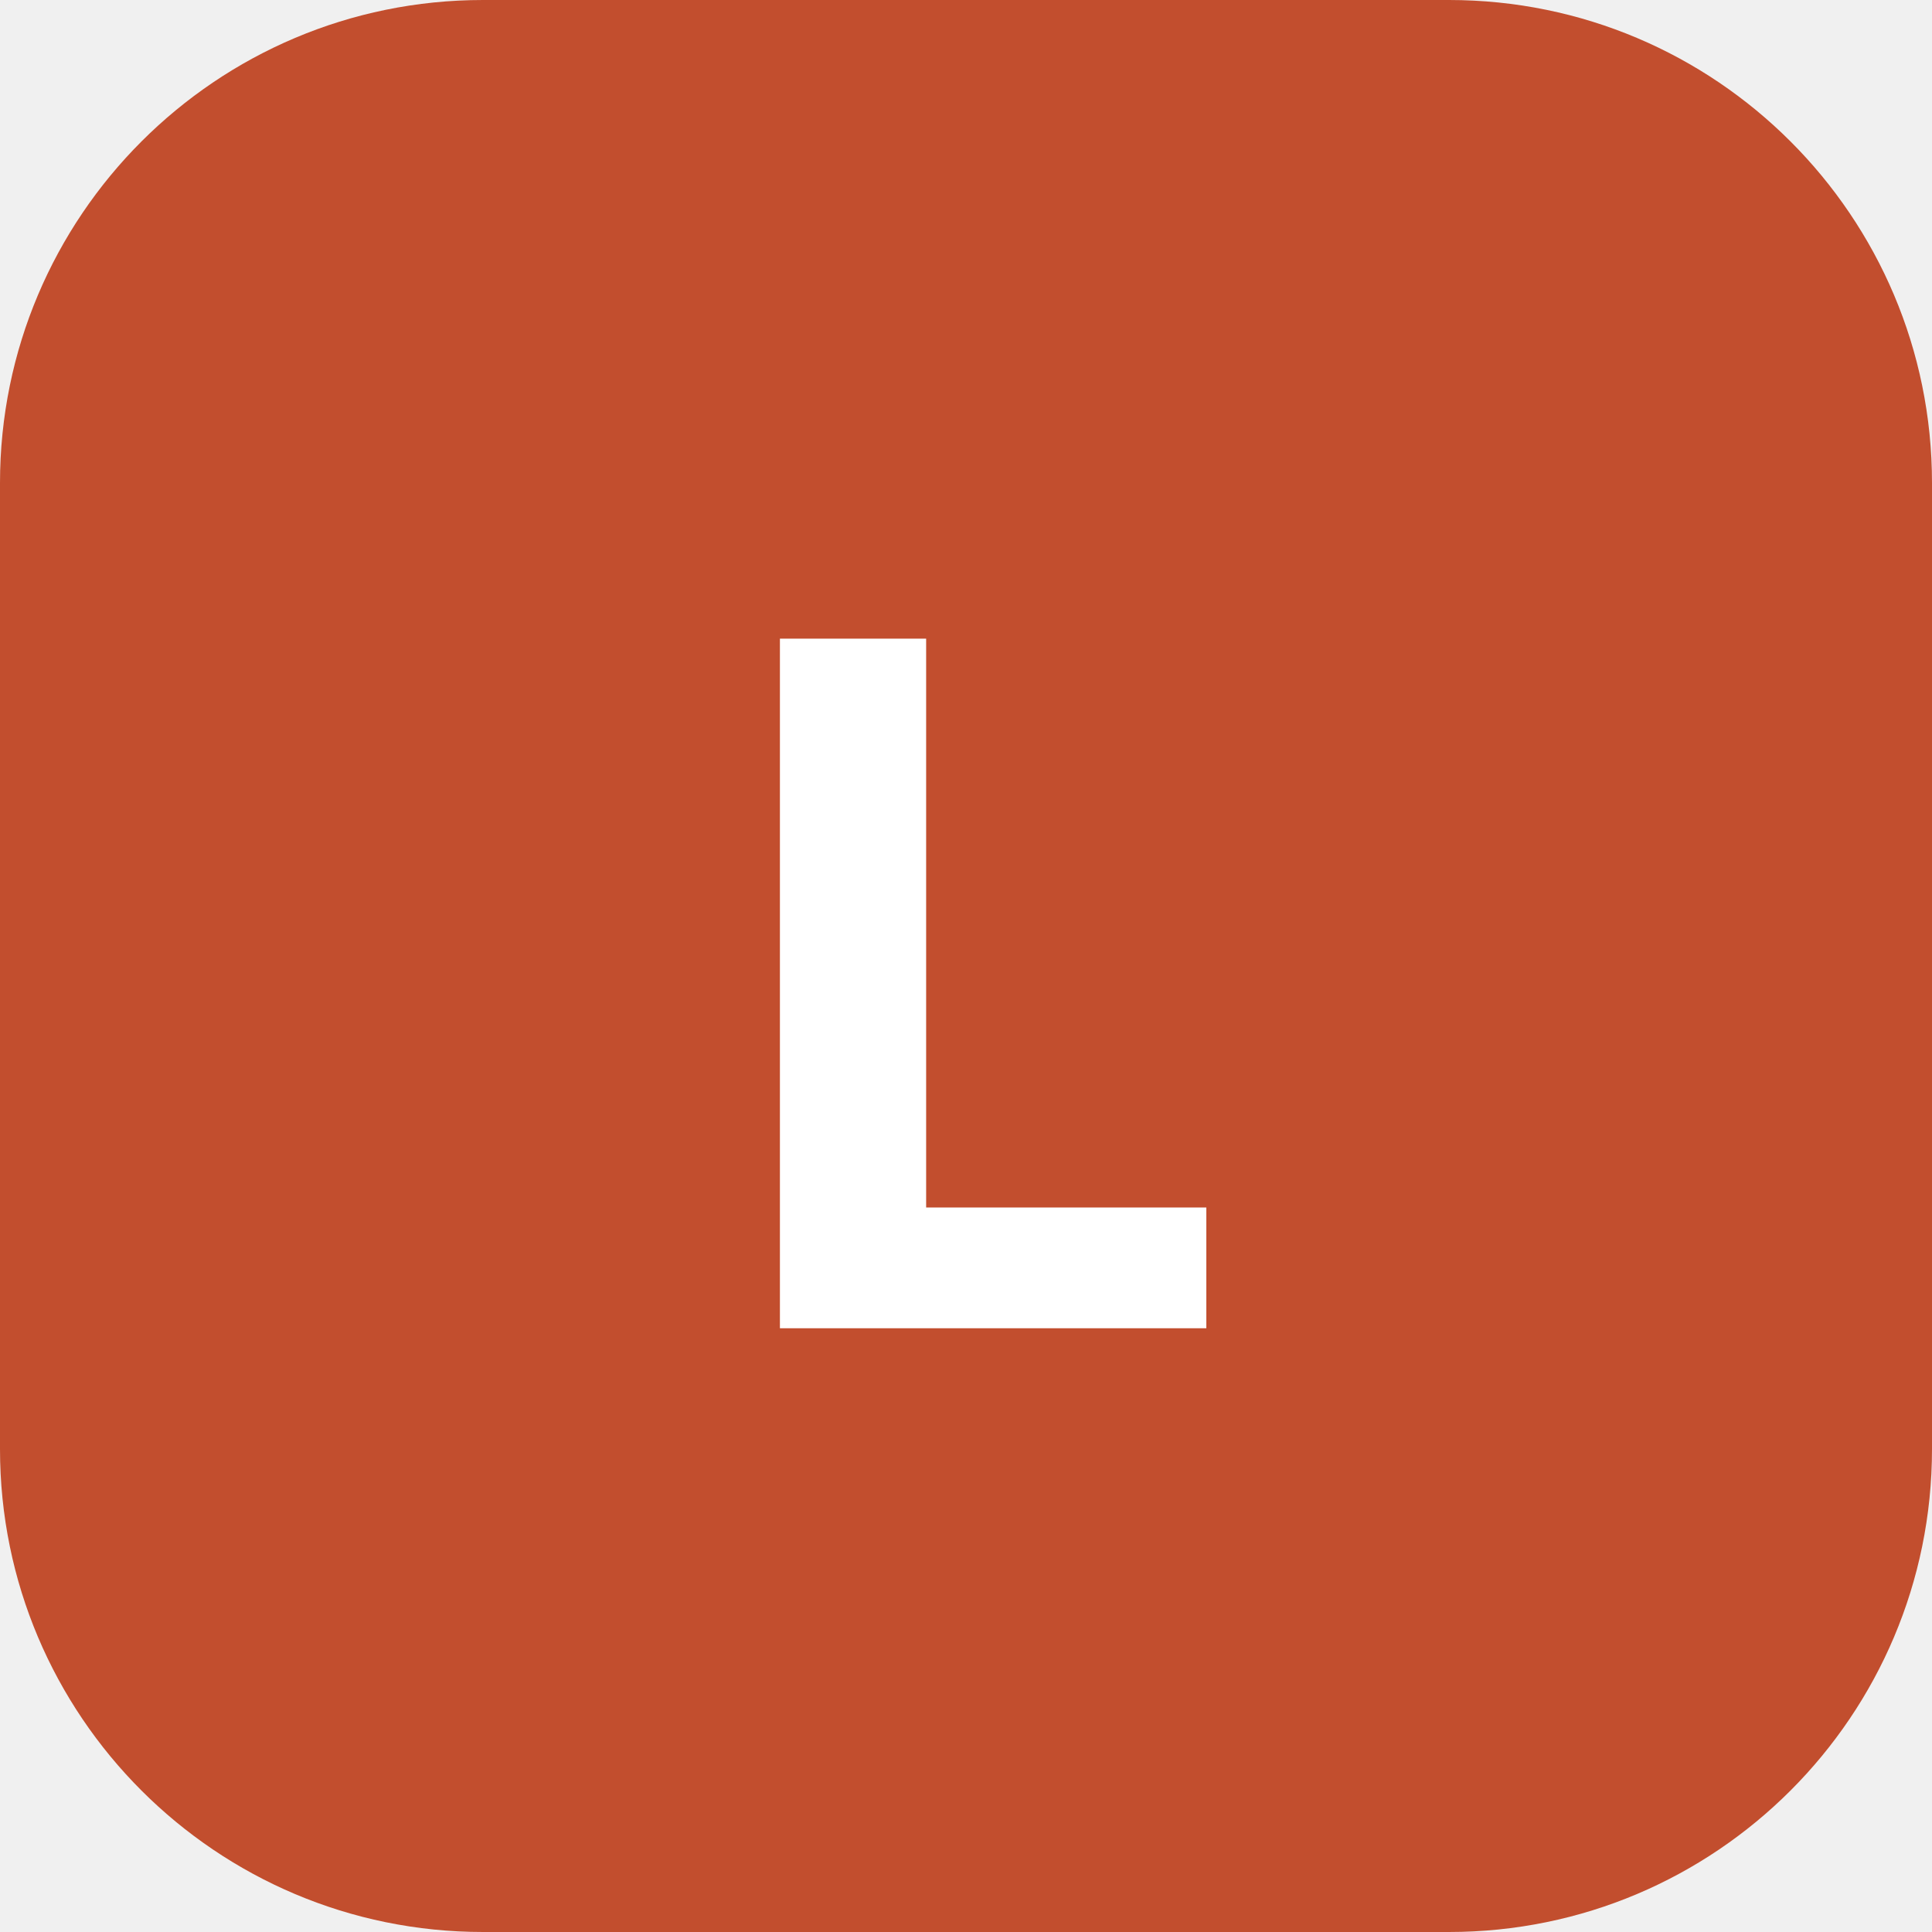
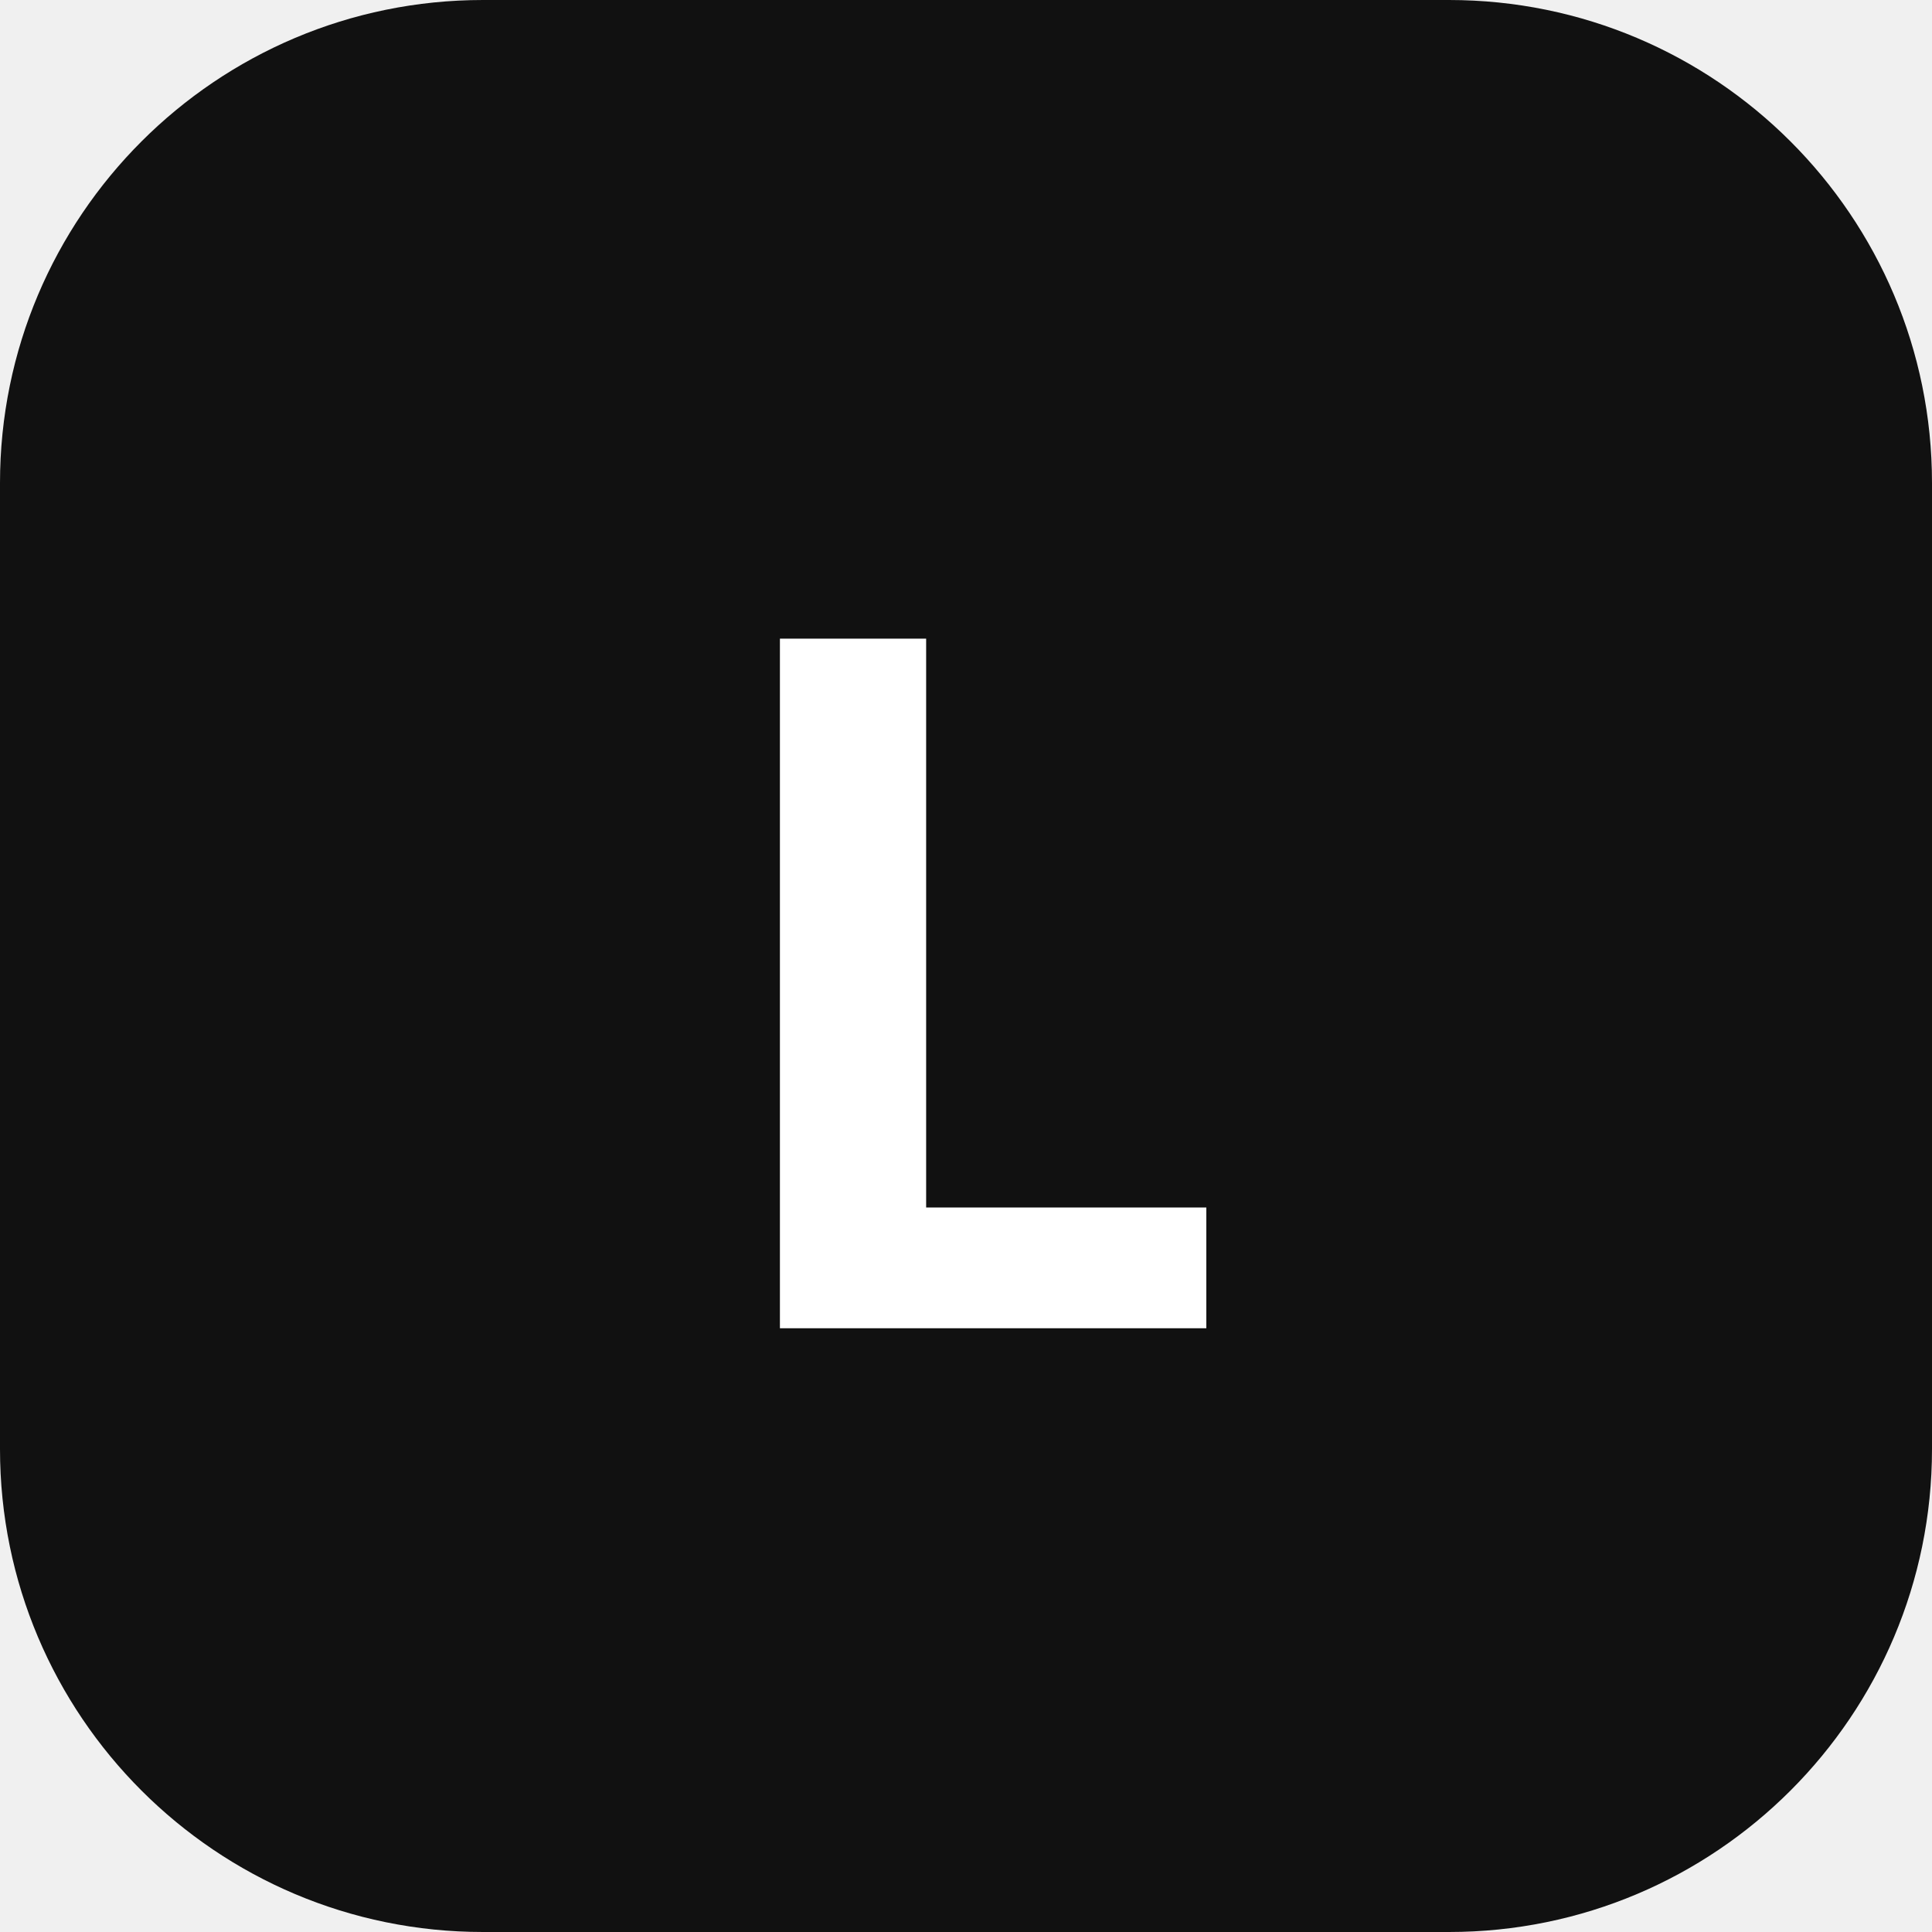
<svg xmlns="http://www.w3.org/2000/svg" viewBox="0 0 32 32">
-   <rect width="32" height="32" rx="8" fill="#c24e2e" />
+   <rect width="32" height="32" rx="8" fill="#111111" />
  <text x="16" y="22" text-anchor="middle" font-size="16" font-family="system-ui, sans-serif" fill="#ffffff" font-weight="700">L</text>
</svg>
